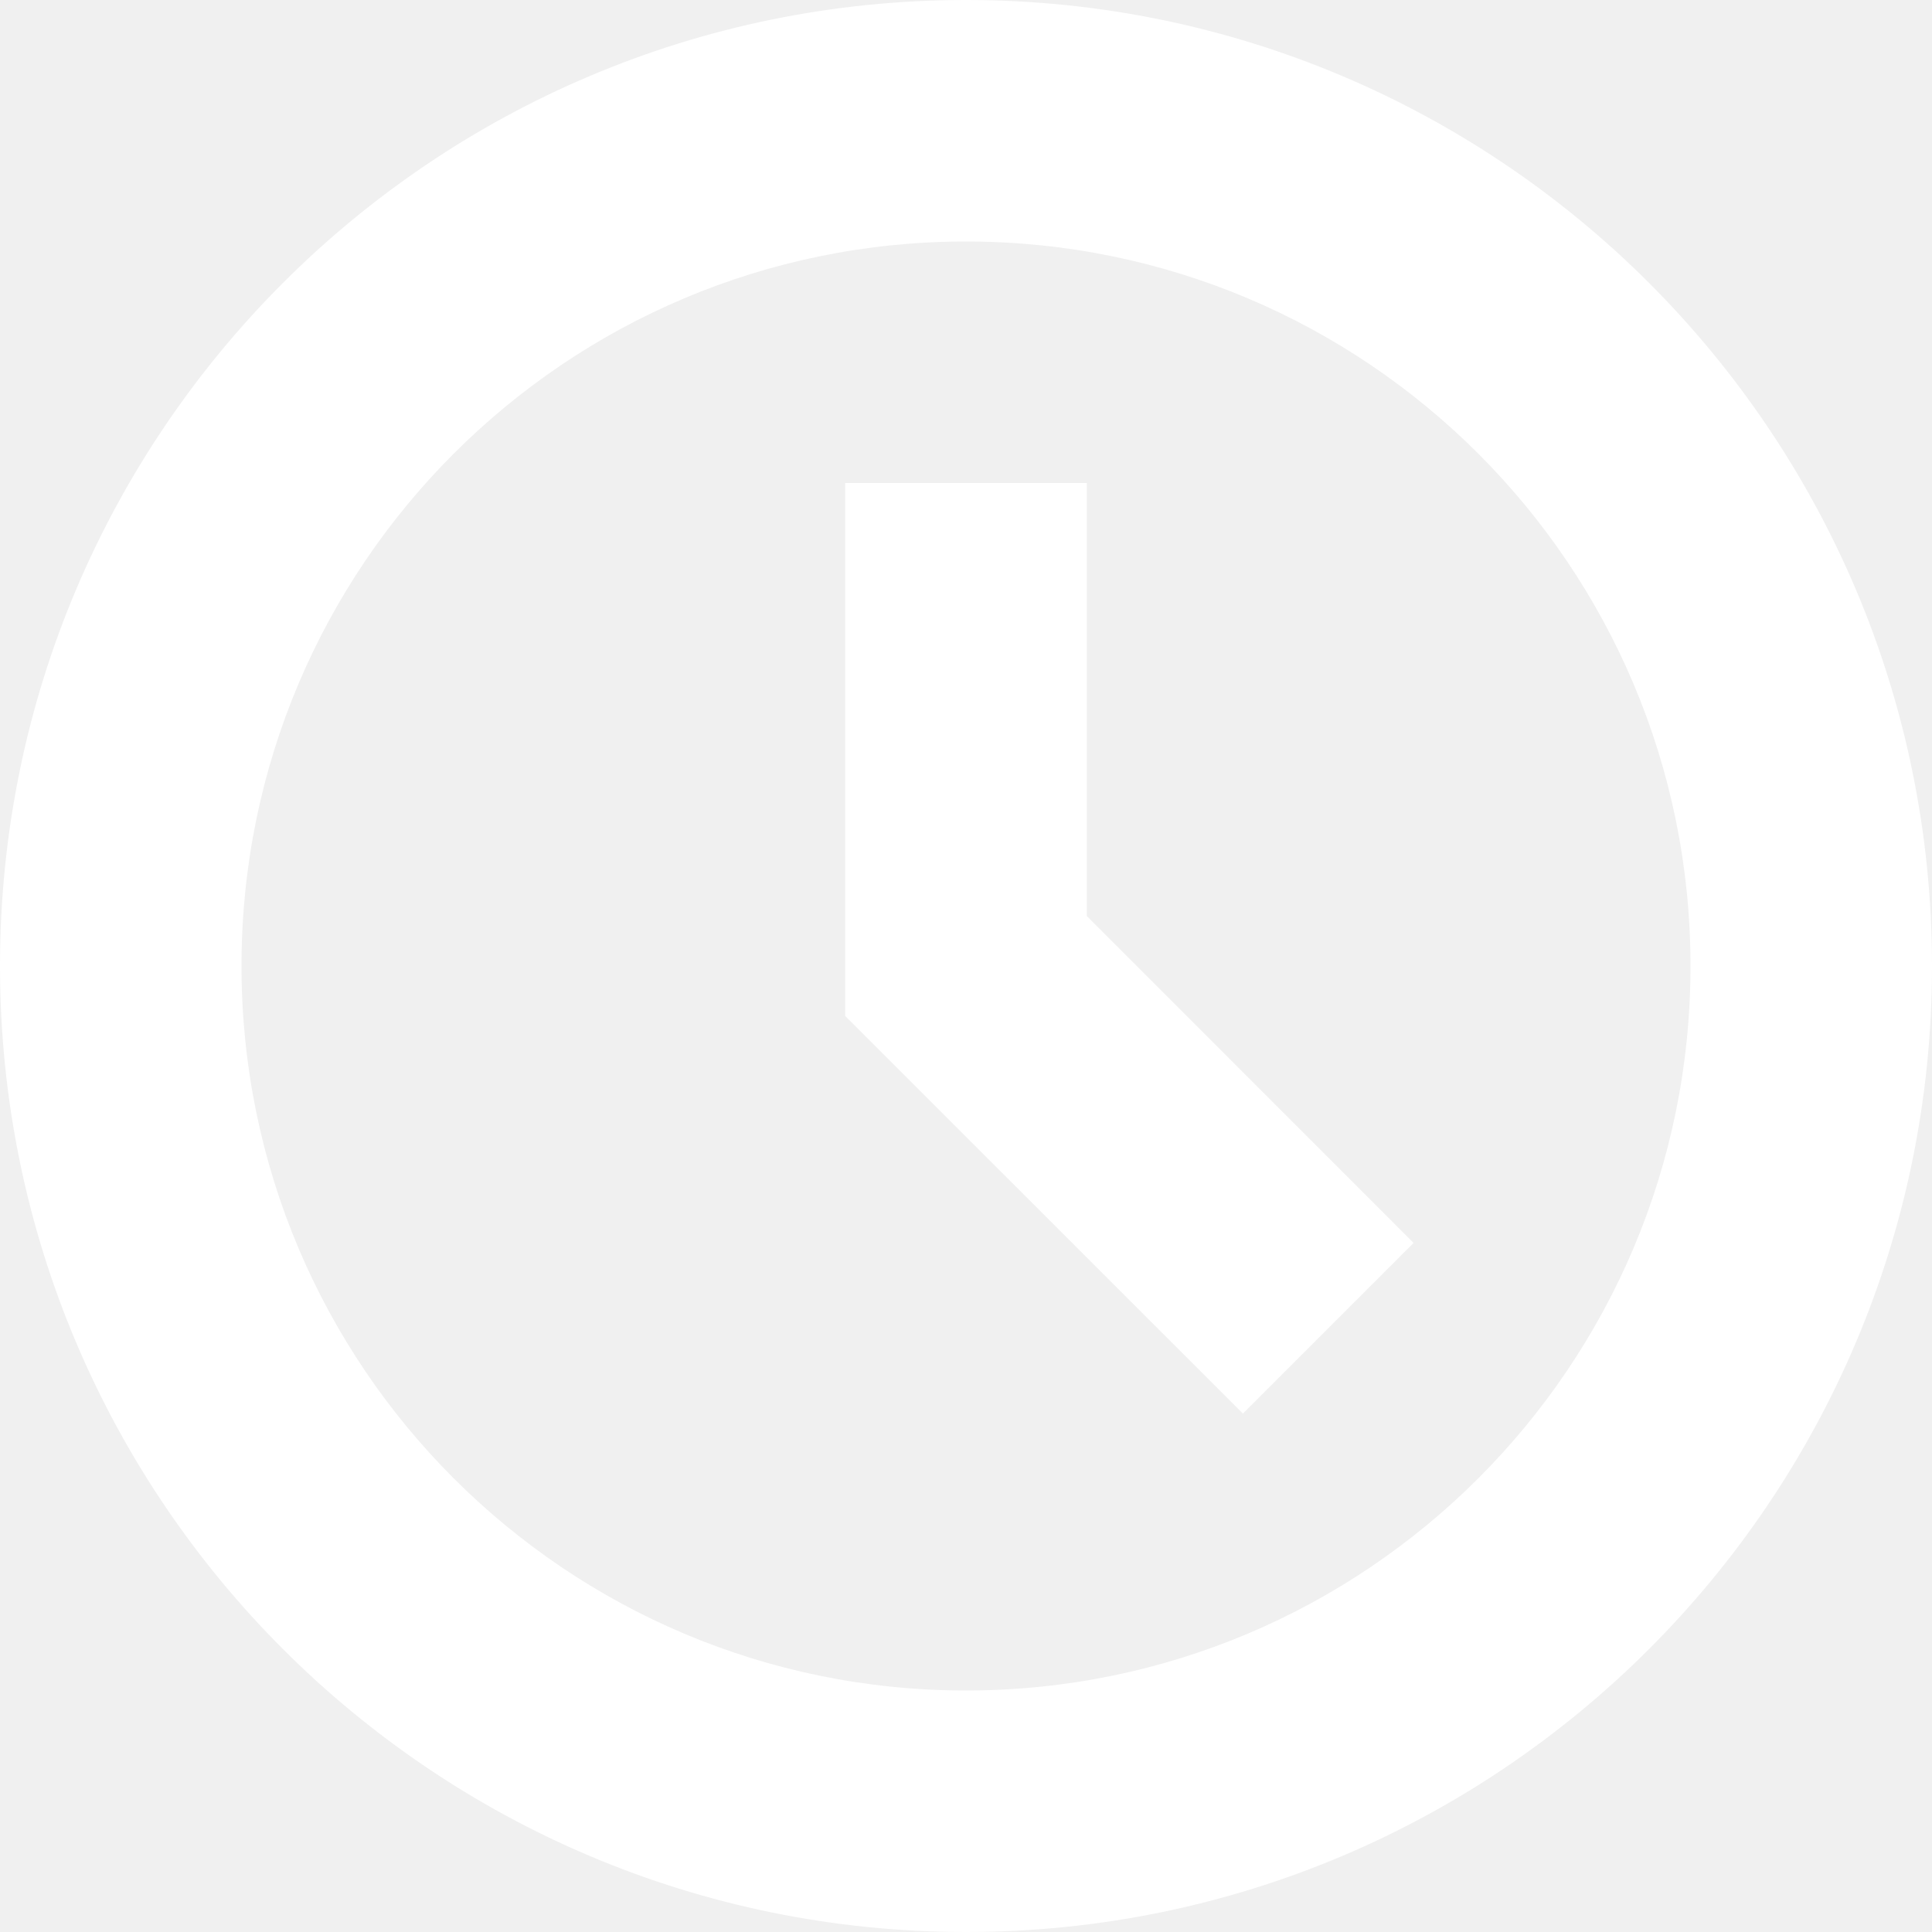
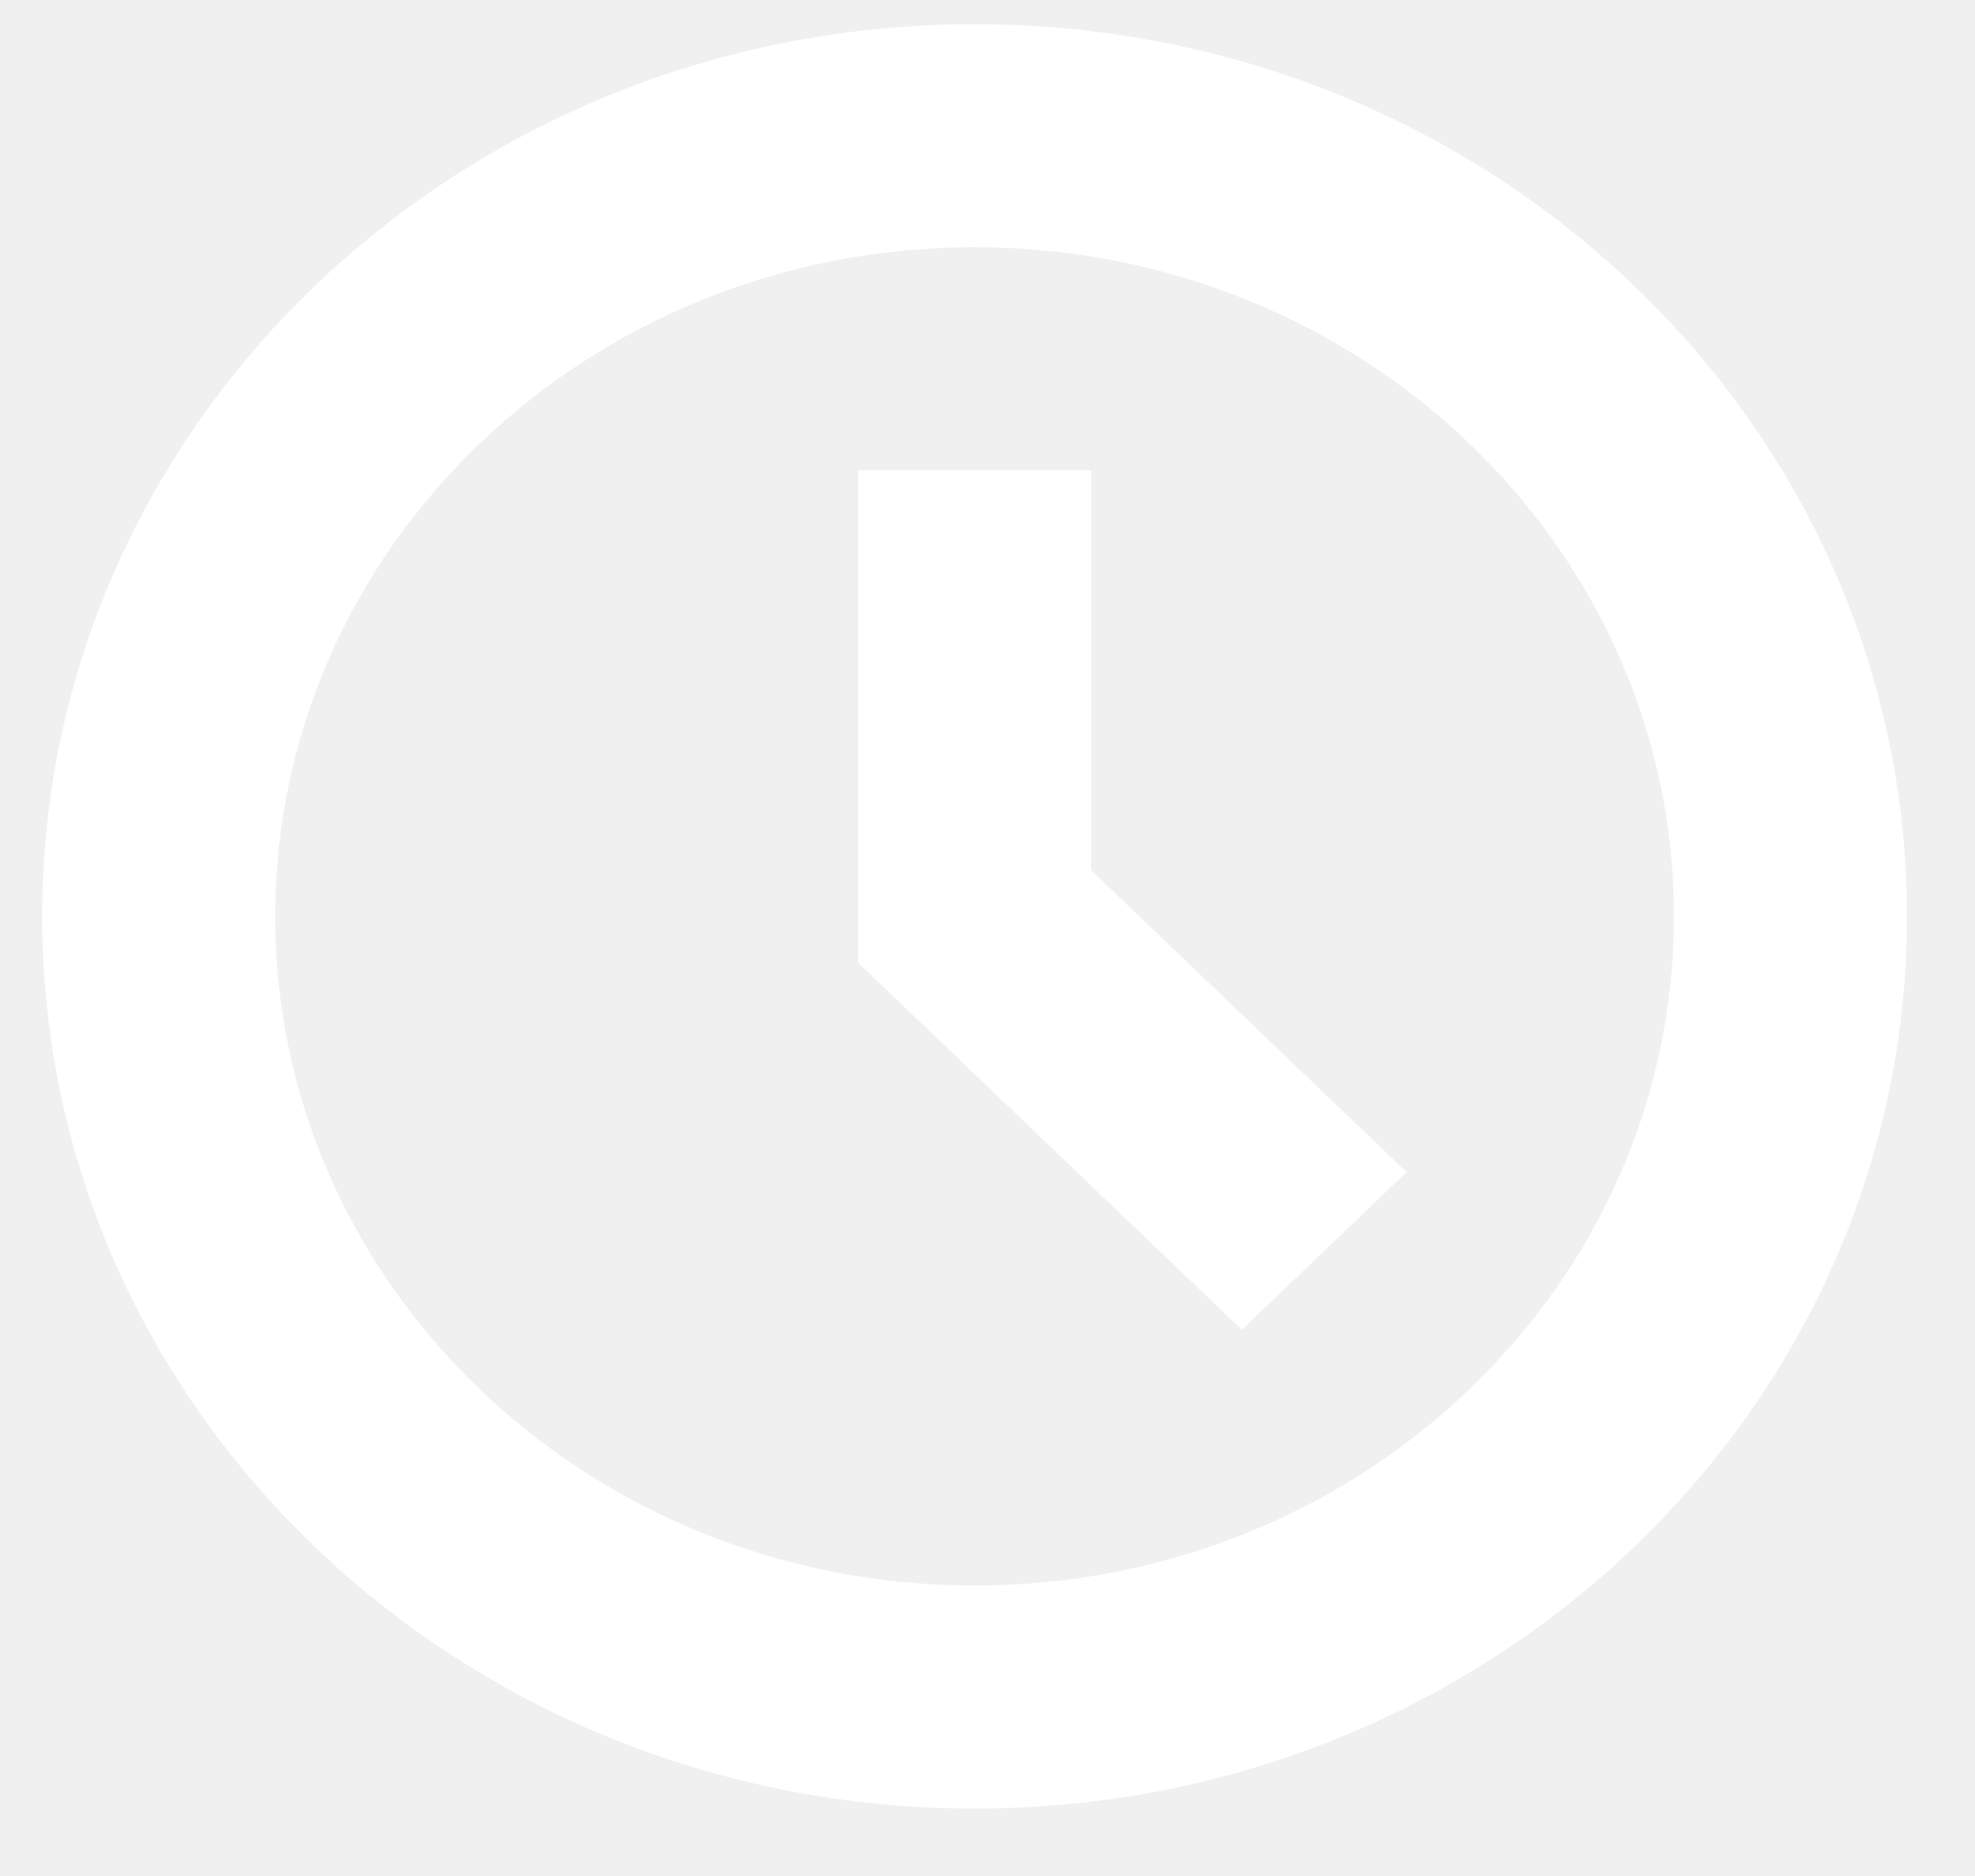
- <svg xmlns="http://www.w3.org/2000/svg" width="15" height="15" viewBox="0 0 15 15" fill="none">
-   <path d="M9.65 10.975L6.562 7.888V3.75H8.438V7.112L10.975 9.65L9.65 10.975ZM7.5 0C3.358 0 0 3.358 0 7.5C0 11.642 3.358 15 7.5 15C11.642 15 15 11.642 15 7.5C15 3.358 11.642 0 7.5 0ZM7.5 13.125C4.393 13.125 1.875 10.607 1.875 7.5C1.875 4.393 4.393 1.875 7.5 1.875C10.607 1.875 13.125 4.393 13.125 7.5C13.125 10.607 10.607 13.125 7.5 13.125Z" fill="white" />
+ <svg xmlns="http://www.w3.org/2000/svg" width="20" height="19" viewBox="0 0 20 19" fill="none">
+   <path d="M12.575 13.468L8.689 9.749V4.763H11.049V8.813L14.244 11.871L12.575 13.468ZM9.869 0.245C4.654 0.245 0.427 4.291 0.427 9.281C0.427 14.271 4.654 18.317 9.869 18.317C15.084 18.317 19.311 14.271 19.311 9.281C19.311 4.291 15.084 0.245 9.869 0.245ZM9.869 16.058C5.957 16.058 2.787 13.024 2.787 9.281C2.787 5.538 5.957 2.504 9.869 2.504C13.78 2.504 16.951 5.538 16.951 9.281C16.951 13.024 13.78 16.058 9.869 16.058Z" fill="white" />
</svg>
